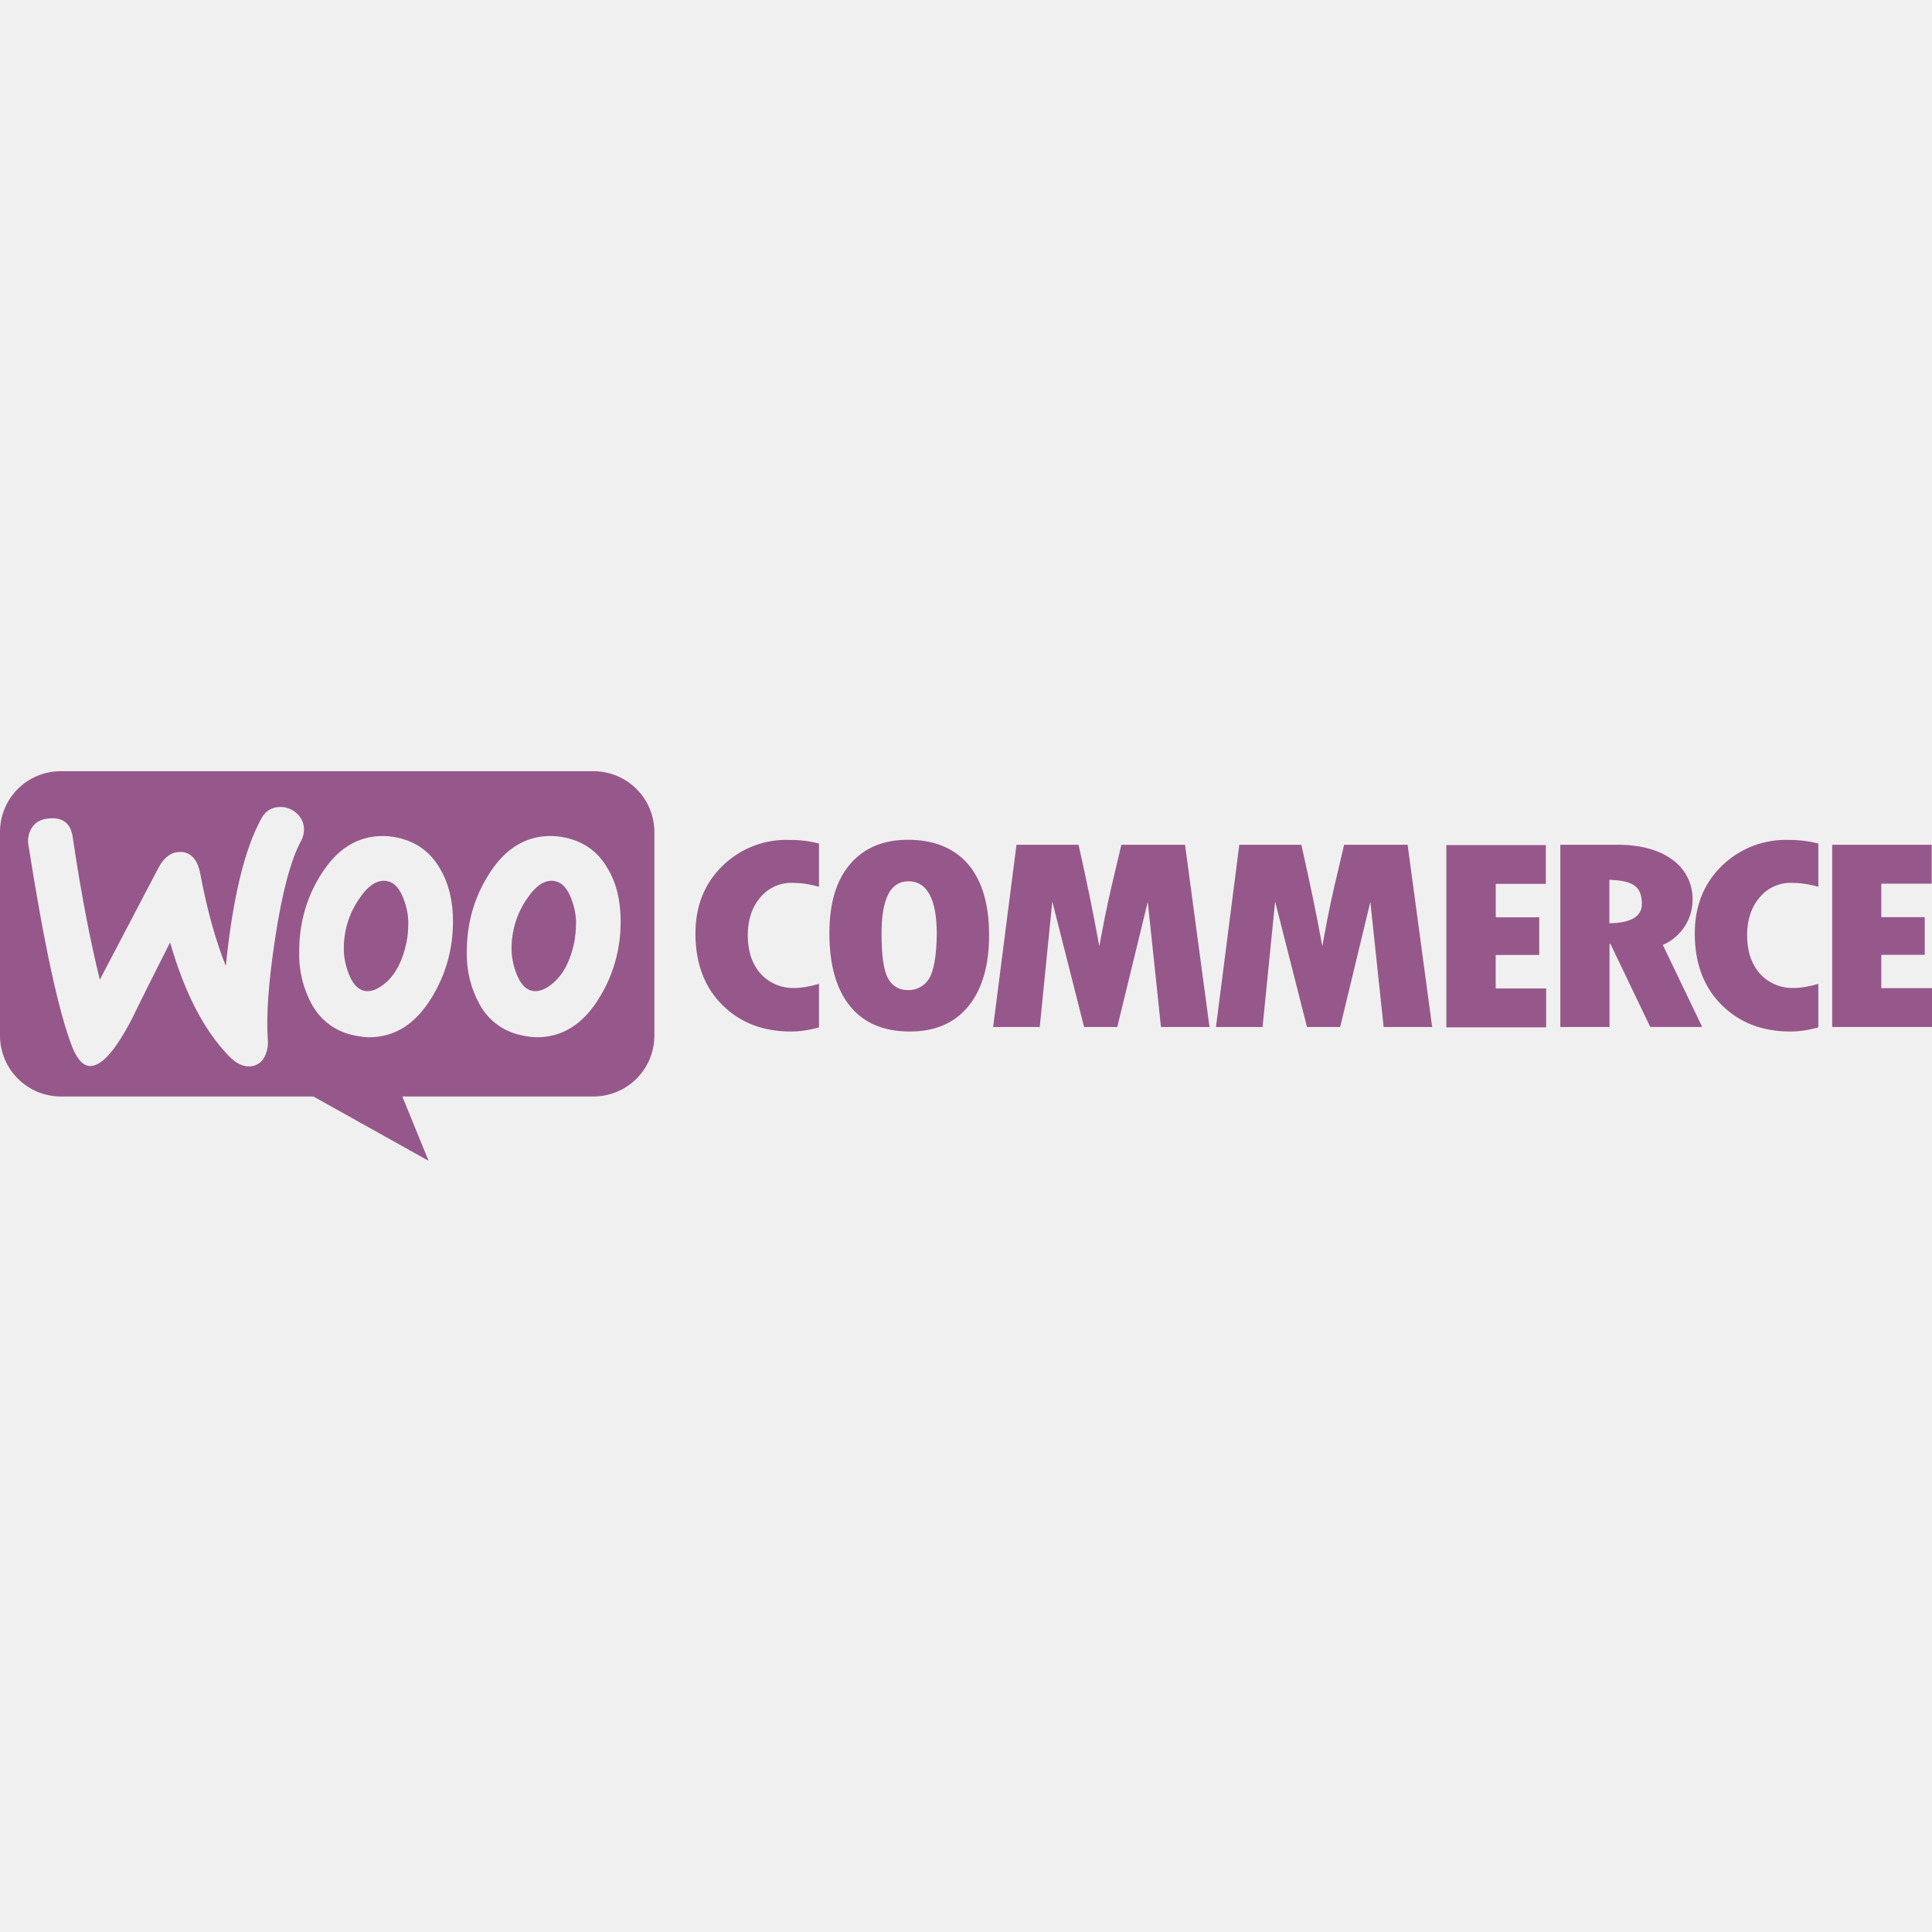
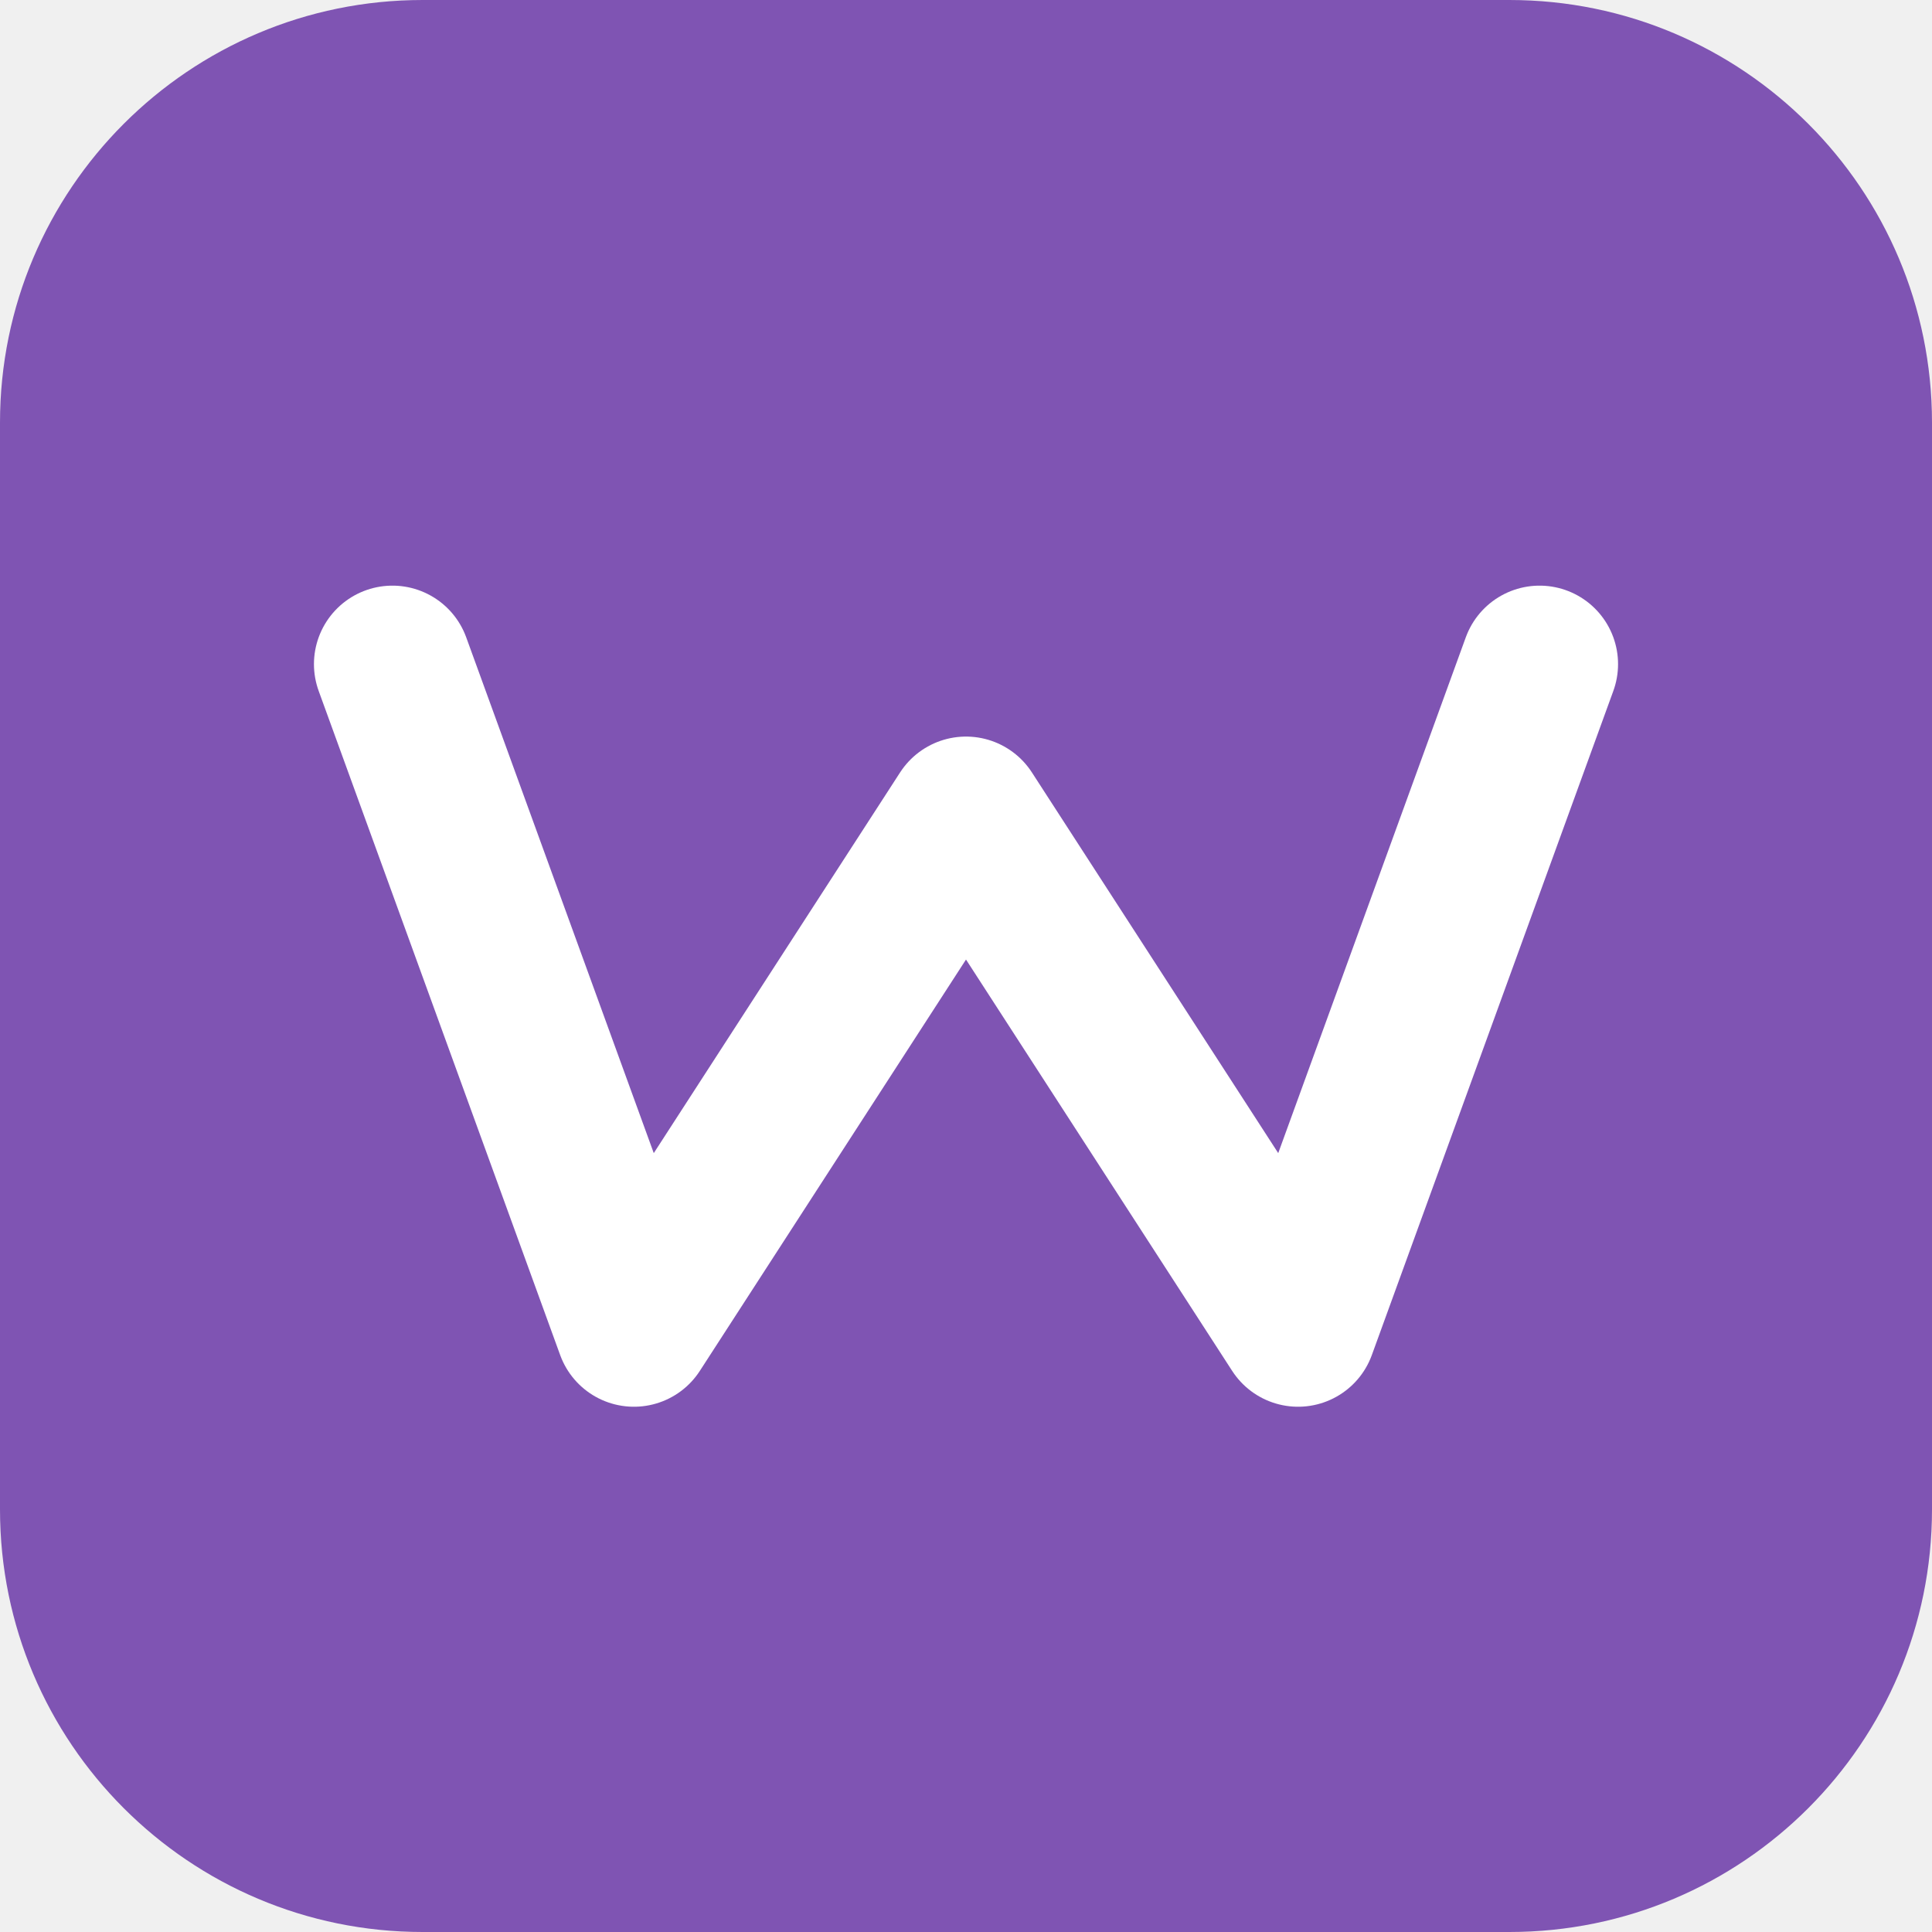
- <svg xmlns="http://www.w3.org/2000/svg" role="img" viewBox="0 0 24 24" fill="#96588A">
-   <path d="M.754 9.58a.754.754 0 00-.754.758v2.525c0 .42.339.758.758.758h3.135l1.431.799-.326-.799h2.373a.757.757 0 00.758-.758v-2.525a.757.757 0 00-.758-.758H.754zm2.709.445h.03c.065.001.124.023.179.067a.26.26 0 01.103.19.29.29 0 01-.033.16c-.13.239-.236.64-.322 1.199-.083.541-.114.965-.094 1.267a.392.392 0 01-.039.219.213.213 0 01-.176.12c-.086.006-.177-.034-.263-.124-.31-.316-.555-.788-.735-1.416-.216.425-.375.744-.478.957-.196.376-.363.568-.502.578-.09.007-.166-.069-.233-.228-.17-.436-.352-1.277-.548-2.524a.297.297 0 01.054-.222c.047-.064.116-.095.21-.102.169-.013.265.065.288.238.103.695.217 1.284.336 1.766l.727-1.387c.066-.126.15-.192.25-.199.146-.01.237.083.273.28.083.441.188.817.315 1.136.086-.844.233-1.453.44-1.828a.255.255 0 01.218-.147zm1.293.36c.056 0 .116.006.18.02.232.05.411.177.53.386.107.18.161.395.161.654 0 .343-.087.654-.26.94-.2.332-.459.5-.781.5a.88.88 0 01-.18-.022.763.763 0 01-.531-.384 1.287 1.287 0 01-.158-.659c0-.342.085-.655.258-.937.202-.333.462-.498.78-.498zm2.084 0c.056 0 .116.006.18.02.236.05.411.177.53.386.107.18.16.395.16.654 0 .343-.086.654-.259.94-.2.332-.459.5-.781.5a.88.88 0 01-.18-.022.763.763 0 01-.531-.384 1.287 1.287 0 01-.16-.659c0-.342.087-.655.26-.937.202-.333.462-.498.78-.498zm4.437.047c-.305 0-.546.102-.718.304-.173.203-.256.49-.256.856 0 .395.086.697.256.906.17.21.418.316.744.316.315 0 .559-.107.728-.316.17-.21.256-.504.256-.883s-.087-.673-.26-.879c-.176-.202-.424-.304-.75-.304zm-1.466.002a1.13 1.13 0 00-.84.326c-.223.22-.332.499-.332.838 0 .362.108.658.328.88.22.223.505.336.861.336.103 0 .22-.016.346-.052v-.54c-.117.034-.216.051-.303.051a.545.545 0 01-.422-.177c-.106-.12-.16-.278-.16-.48 0-.19.053-.348.156-.468a.498.498 0 01.397-.181c.103 0 .212.015.332.049v-.537a1.394 1.394 0 00-.363-.045zm12.414 0a1.135 1.135 0 00-.84.326c-.223.22-.332.499-.332.838 0 .362.108.658.328.88.22.223.506.336.861.336.103 0 .22-.016.346-.052v-.54c-.116.034-.216.051-.303.051a.545.545 0 01-.422-.177c-.106-.12-.16-.278-.16-.48 0-.19.053-.348.156-.468a.498.498 0 01.397-.181c.103 0 .212.015.332.049v-.537a1.394 1.394 0 00-.363-.045zm-9.598.06l-.29 2.264h.579l.156-1.559.395 1.559h.412l.379-1.555.164 1.555h.603l-.304-2.264h-.791l-.12.508c-.03.13-.06.264-.087.4l-.067.352a29.97 29.97 0 00-.258-1.26h-.771zm2.768 0l-.29 2.264h.579l.156-1.559.396 1.559h.412l.375-1.555.165 1.555h.603l-.305-2.264h-.789l-.119.508c-.03.13-.06.264-.086.4l-.066.352c-.063-.352-.15-.771-.26-1.26h-.771zm3.988 0v2.264h.611v-1.031h.012l.494 1.03h.645l-.489-1.019a.61.61 0 00.37-.552.598.598 0 00-.25-.506c-.167-.123-.394-.186-.68-.186h-.713zm3.377 0v2.264H24v-.483h-.63v-.414h.54v-.468h-.54v-.416h.626v-.483H22.76zm-4.793.004v2.264h1.24v-.483h-.627v-.416h.541v-.468h-.54v-.415h.622v-.482h-1.236zm2.025.432c.146.003.25.025.313.072.063.046.091.12.091.227 0 .156-.135.236-.404.24v-.54zm-15.22.011c-.104 0-.205.069-.301.211a1.078 1.078 0 00-.2.639c0 .096.02.2.06.303.049.13.117.198.196.215.083.016.173-.02.27-.106.123-.11.205-.273.252-.492.016-.077.023-.16.023-.246 0-.097-.02-.2-.06-.303-.05-.13-.116-.198-.196-.215a.246.246 0 00-.045-.006zm2.083 0c-.103 0-.204.069-.3.211a1.078 1.078 0 00-.2.639c0 .096.02.2.06.303.049.13.117.198.196.215.083.016.173-.02.27-.106.123-.11.205-.273.252-.492.013-.077.023-.16.023-.246 0-.097-.02-.2-.06-.303-.05-.13-.116-.198-.196-.215a.246.246 0 00-.045-.006zm4.428.006c.233 0 .354.218.354.66-.004.273-.038.46-.098.553a.293.293 0 01-.262.139.266.266 0 01-.242-.139c-.056-.093-.084-.28-.084-.562 0-.436.11-.65.332-.65Z" />
+ <svg xmlns="http://www.w3.org/2000/svg" viewBox="0 0 32 32" role="img" aria-label="WooCommerce">
+   <rect width="32" height="32" rx="7" fill="#7F54B3" />
+   <path d="M6.5 11 L10.5 22 L16 13.5 L21.5 22 L25.5 11" stroke="#FFFFFF" stroke-width="2.6" stroke-linecap="round" stroke-linejoin="round" fill="none" />
</svg>
